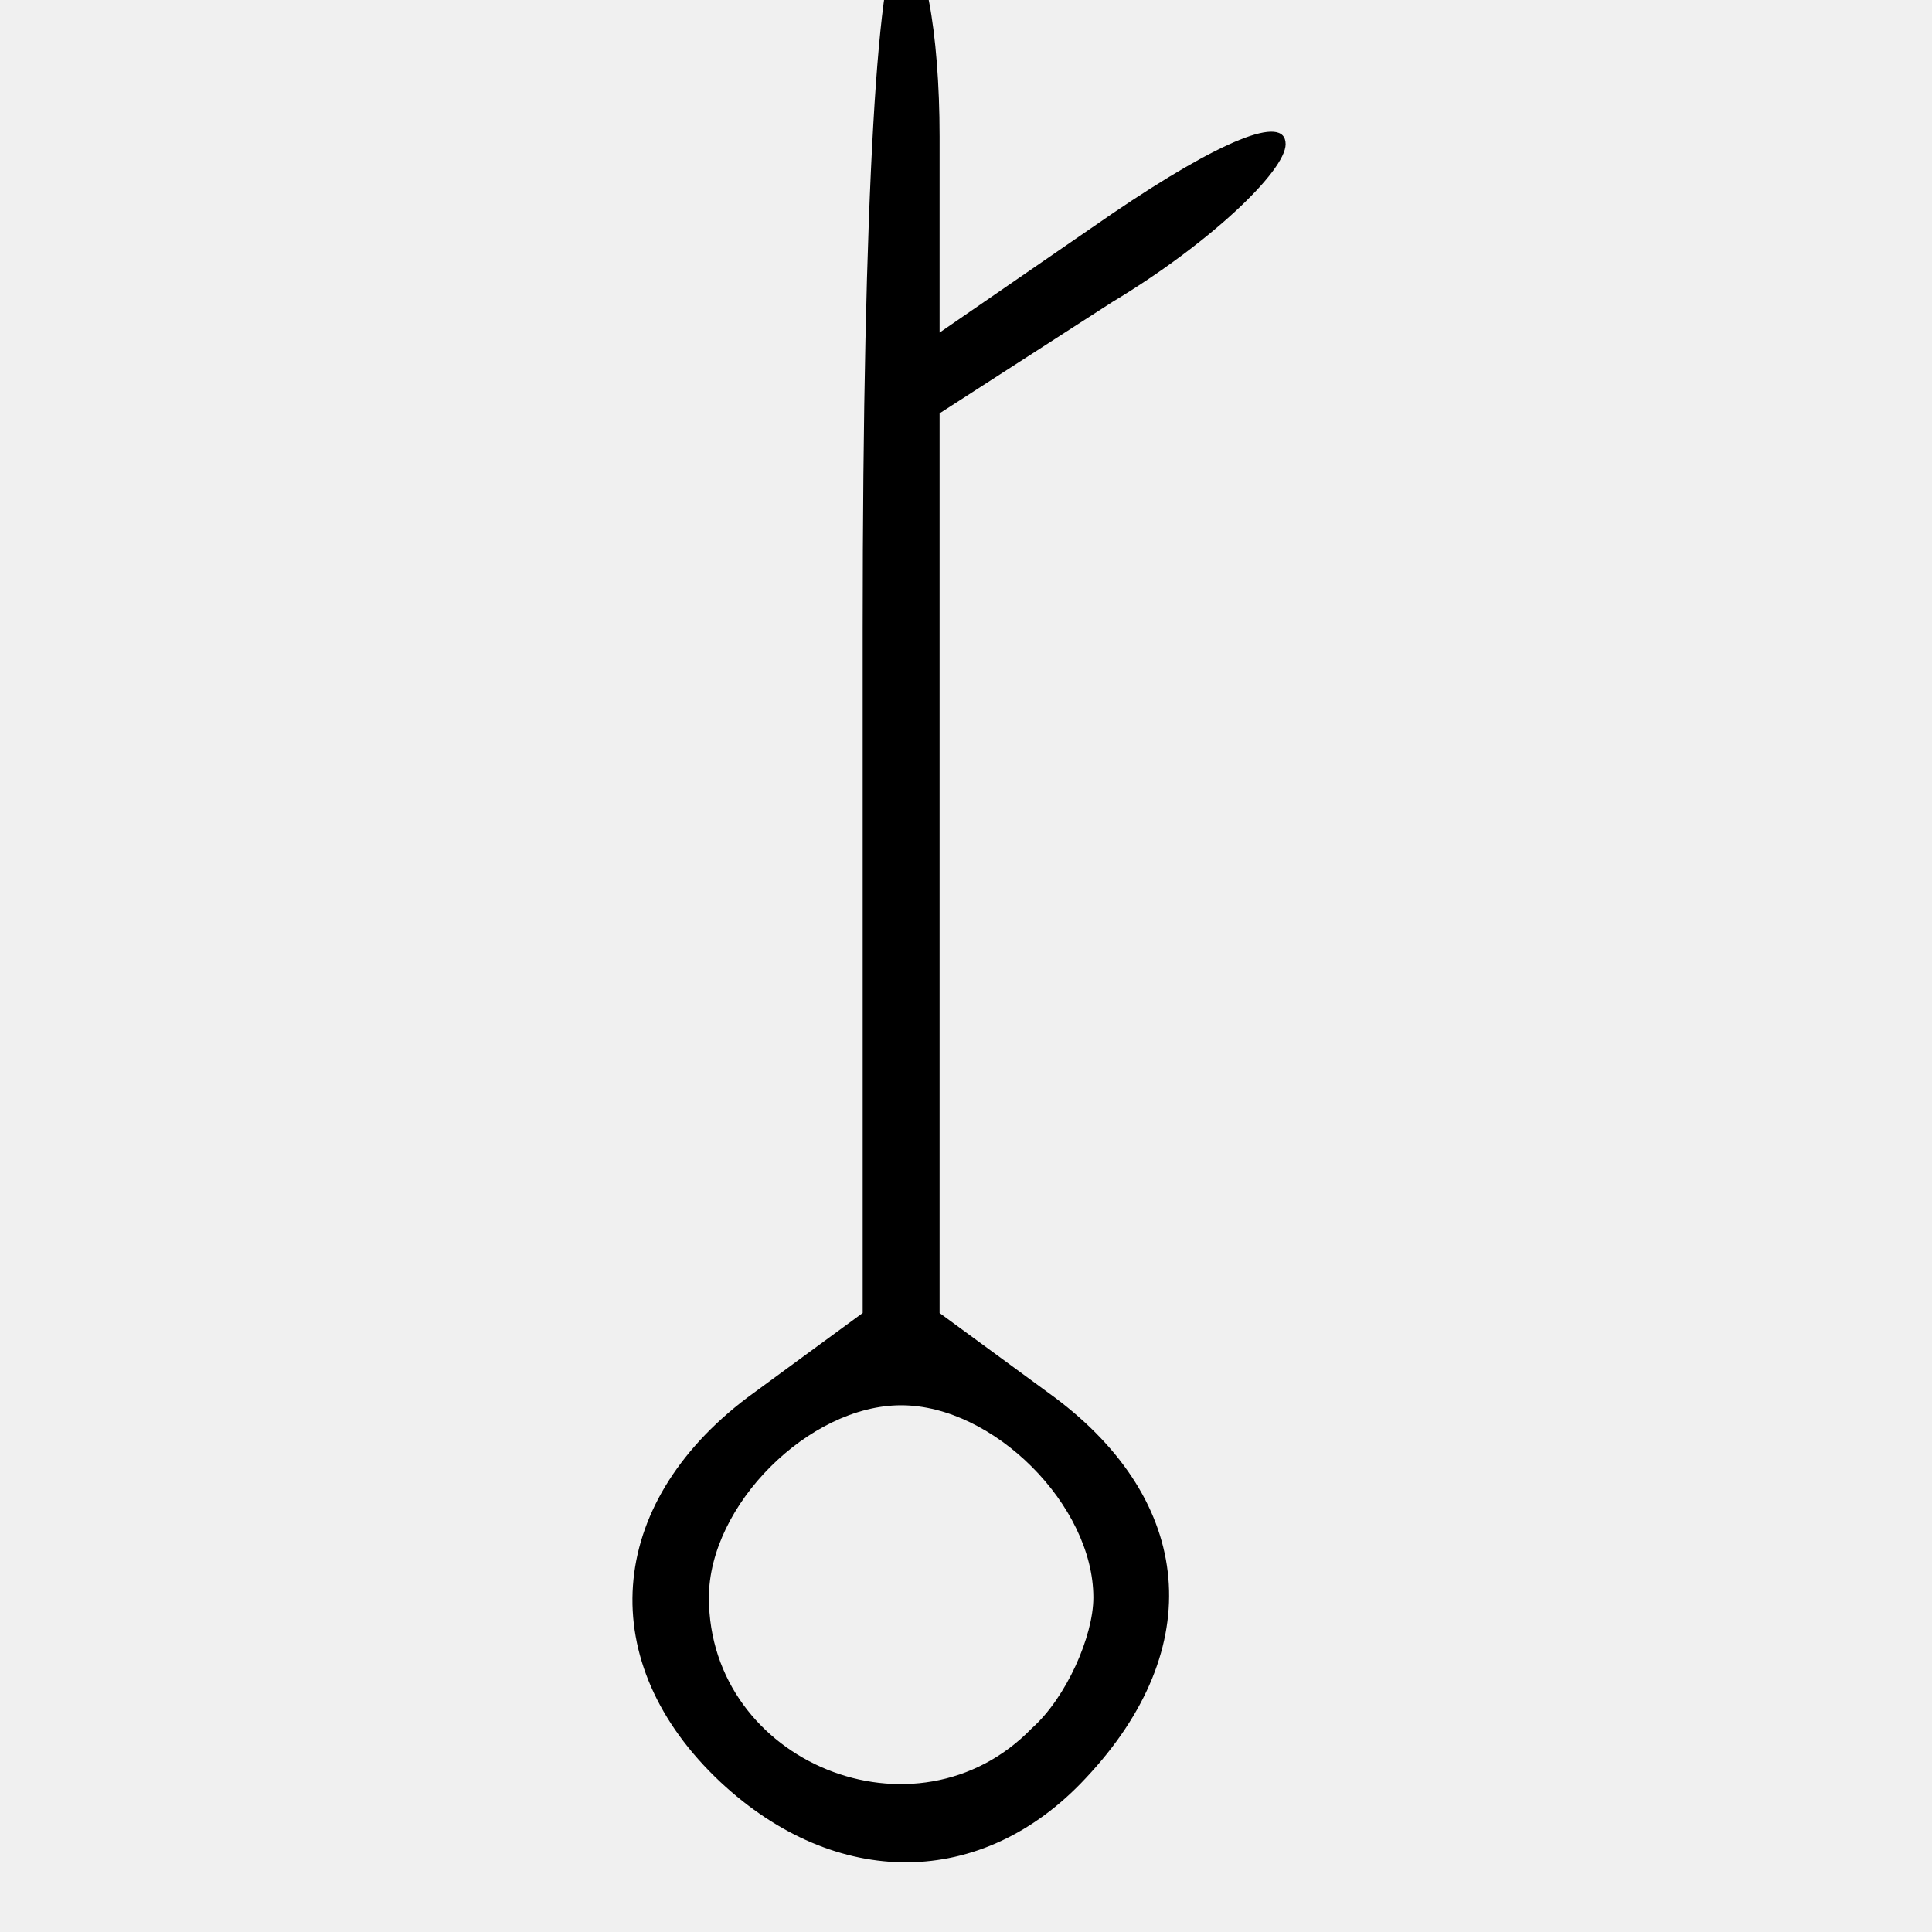
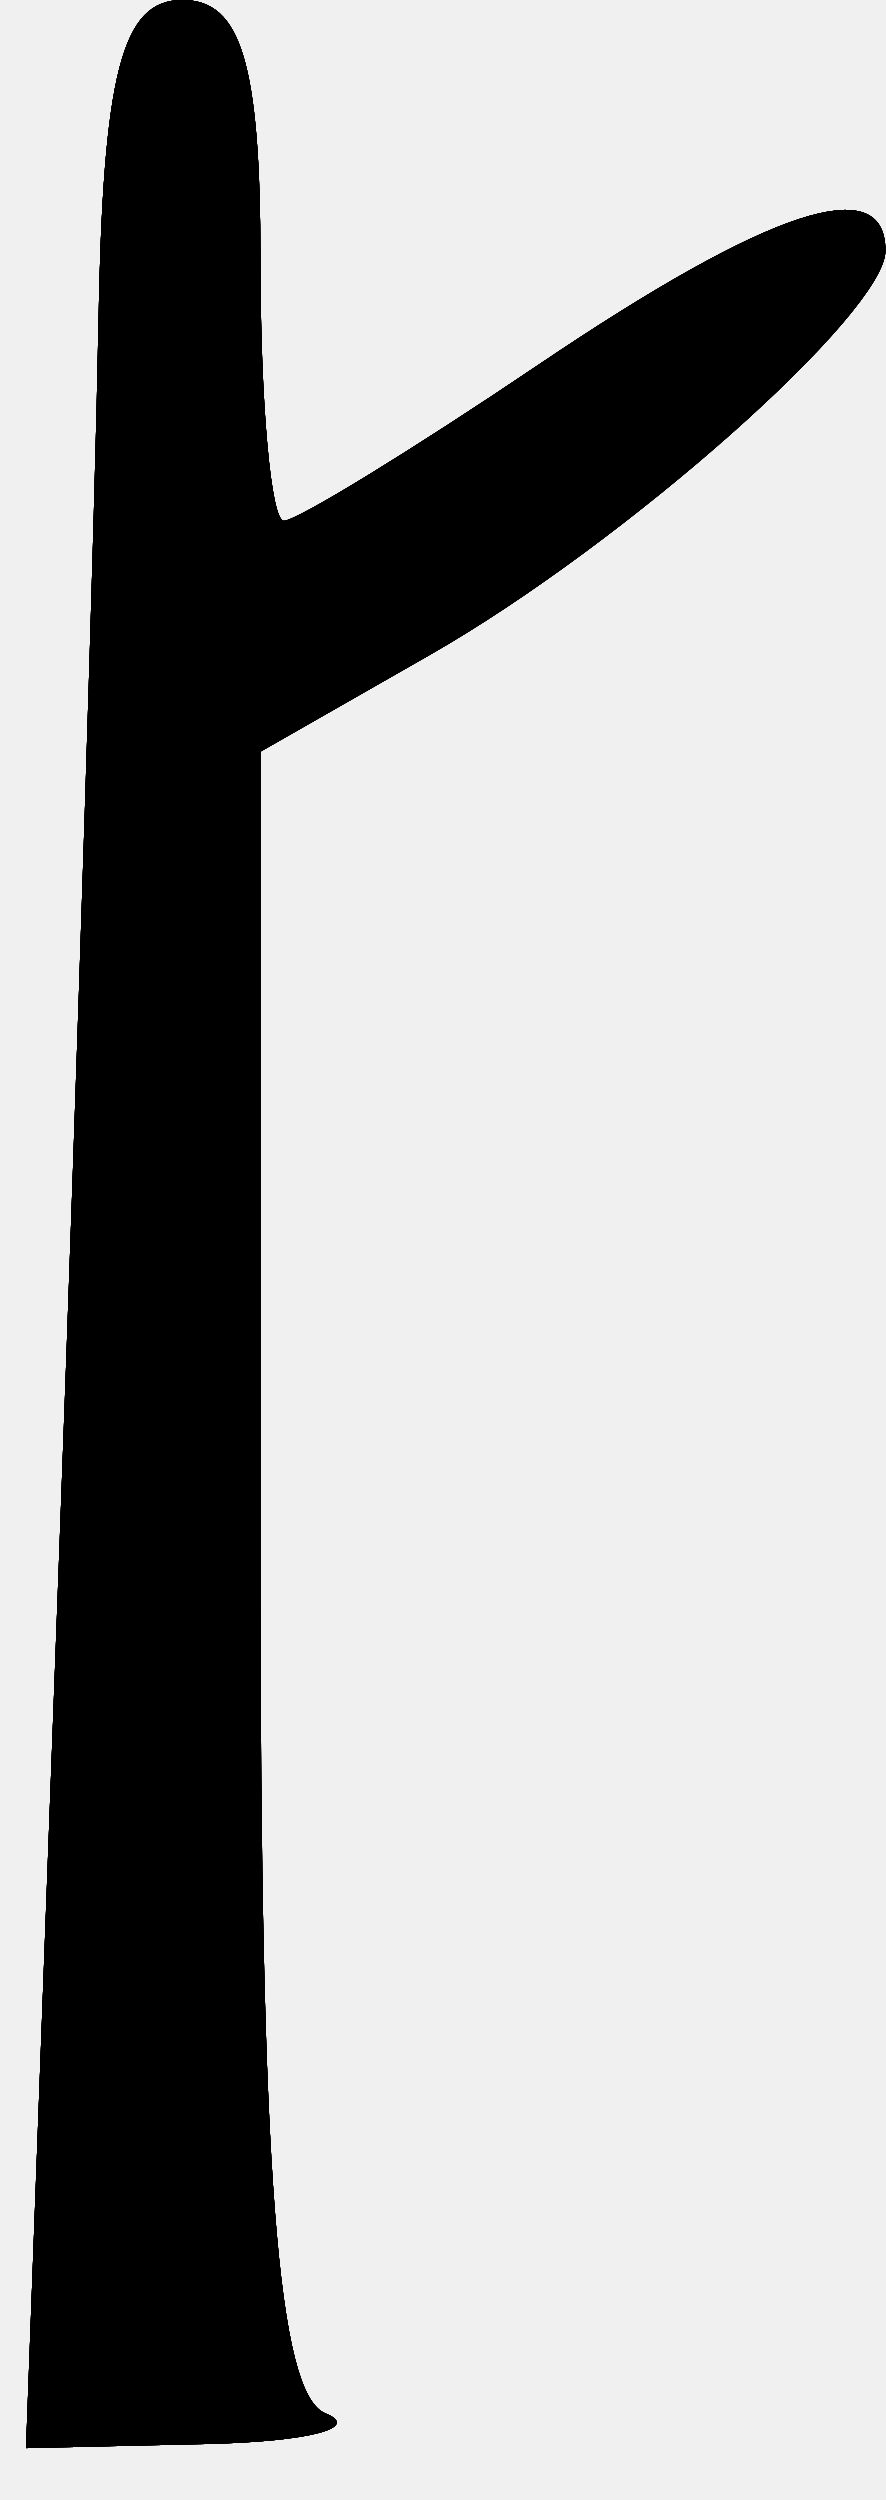
- <svg xmlns="http://www.w3.org/2000/svg" width="67" height="67" viewBox="0 0 67 67" fill="none">
-   <g clip-path="url(#clip0_10_66)">
-     <path d="M38.584 7.4L32.584 11.534V4.734C32.584 1.134 32.051 -1.933 31.251 -1.933C30.451 -1.933 29.917 6.867 29.917 21.8V45.534L25.917 48.467C20.984 52.2 20.584 57.667 24.984 61.8C28.984 65.534 34.051 65.534 37.651 61.667C41.917 57.134 41.384 52.067 36.584 48.467L32.584 45.534V14.334L38.584 10.467C41.917 8.467 44.584 5.934 44.584 5C44.584 3.934 42.317 4.867 38.584 7.4ZM35.784 59.934C31.784 64.067 24.584 61.134 24.584 55.401C24.584 52.2 28.051 48.734 31.251 48.734C34.451 48.734 37.917 52.2 37.917 55.401C37.917 56.734 36.984 58.867 35.784 59.934Z" fill="black" />
-   </g>
-   <defs>
-     <clipPath id="clip0_10_66">
-       <rect width="66.667" height="66.667" fill="white" />
-     </clipPath>
-   </defs>
+ <svg xmlns="http://www.w3.org/2000/svg" width="17" height="48" viewBox="0 0 17 48" fill="none">
+   <path fill-rule="evenodd" clip-rule="evenodd" d="M1.89 6.25C1.829 9.688 1.491 20.263 1.14 29.752L0.5 47.003L4 46.923C5.925 46.878 6.938 46.615 6.25 46.338C5.324 45.964 5 41.757 5 30.132V14.431L8.25 12.574C12.009 10.426 17 5.999 17 4.813C17 3.276 14.782 4.005 10.345 7C7.9 8.65 5.697 10 5.45 10C5.202 10 5 7.75 5 5C5 1.222 4.633 0 3.5 0C2.338 0 1.975 1.41 1.89 6.25Z" fill="black" />
+   <path fill-rule="evenodd" clip-rule="evenodd" d="M1.89 6.25C1.829 9.688 1.491 20.263 1.14 29.752L0.5 47.003L4 46.923C5.925 46.878 6.938 46.615 6.25 46.338C5.324 45.964 5 41.757 5 30.132V14.431L8.25 12.574C12.009 10.426 17 5.999 17 4.813C17 3.276 14.782 4.005 10.345 7C7.9 8.65 5.697 10 5.45 10C5.202 10 5 7.75 5 5C5 1.222 4.633 0 3.5 0C2.338 0 1.975 1.41 1.89 6.25Z" fill="black" />
+   <path fill-rule="evenodd" clip-rule="evenodd" d="M1.89 6.25C1.829 9.688 1.491 20.263 1.14 29.752L0.5 47.003L4 46.923C5.925 46.878 6.938 46.615 6.25 46.338C5.324 45.964 5 41.757 5 30.132V14.431L8.25 12.574C12.009 10.426 17 5.999 17 4.813C17 3.276 14.782 4.005 10.345 7C7.9 8.65 5.697 10 5.45 10C5.202 10 5 7.75 5 5C5 1.222 4.633 0 3.5 0C2.338 0 1.975 1.41 1.89 6.25Z" fill="black" />
+   <path fill-rule="evenodd" clip-rule="evenodd" d="M1.89 6.25C1.829 9.688 1.491 20.263 1.14 29.752L0.5 47.003L4 46.923C5.925 46.878 6.938 46.615 6.25 46.338C5.324 45.964 5 41.757 5 30.132V14.431L8.25 12.574C12.009 10.426 17 5.999 17 4.813C17 3.276 14.782 4.005 10.345 7C7.9 8.65 5.697 10 5.45 10C5.202 10 5 7.75 5 5C5 1.222 4.633 0 3.5 0C2.338 0 1.975 1.41 1.89 6.25Z" fill="black" />
+   <path fill-rule="evenodd" clip-rule="evenodd" d="M1.89 6.25C1.829 9.688 1.491 20.263 1.14 29.752L0.5 47.003L4 46.923C5.925 46.878 6.938 46.615 6.25 46.338C5.324 45.964 5 41.757 5 30.132V14.431L8.25 12.574C12.009 10.426 17 5.999 17 4.813C17 3.276 14.782 4.005 10.345 7C7.9 8.65 5.697 10 5.45 10C5.202 10 5 7.75 5 5C5 1.222 4.633 0 3.5 0C2.338 0 1.975 1.41 1.89 6.25Z" fill="black" />
+   <path fill-rule="evenodd" clip-rule="evenodd" d="M1.89 6.25C1.829 9.688 1.491 20.263 1.14 29.752L0.5 47.003L4 46.923C5.925 46.878 6.938 46.615 6.25 46.338C5.324 45.964 5 41.757 5 30.132V14.431L8.25 12.574C12.009 10.426 17 5.999 17 4.813C17 3.276 14.782 4.005 10.345 7C7.9 8.65 5.697 10 5.45 10C5.202 10 5 7.75 5 5C5 1.222 4.633 0 3.5 0C2.338 0 1.975 1.41 1.89 6.25Z" fill="black" />
+   <path fill-rule="evenodd" clip-rule="evenodd" d="M1.89 6.25C1.829 9.688 1.491 20.263 1.14 29.752L0.5 47.003L4 46.923C5.925 46.878 6.938 46.615 6.25 46.338C5.324 45.964 5 41.757 5 30.132V14.431L8.25 12.574C12.009 10.426 17 5.999 17 4.813C17 3.276 14.782 4.005 10.345 7C7.9 8.65 5.697 10 5.45 10C5.202 10 5 7.75 5 5C5 1.222 4.633 0 3.5 0C2.338 0 1.975 1.41 1.89 6.25Z" fill="black" />
+   <path fill-rule="evenodd" clip-rule="evenodd" d="M1.89 6.25C1.829 9.688 1.491 20.263 1.14 29.752L0.5 47.003L4 46.923C5.925 46.878 6.938 46.615 6.25 46.338C5.324 45.964 5 41.757 5 30.132V14.431L8.25 12.574C12.009 10.426 17 5.999 17 4.813C17 3.276 14.782 4.005 10.345 7C7.9 8.65 5.697 10 5.45 10C5.202 10 5 7.75 5 5C5 1.222 4.633 0 3.5 0C2.338 0 1.975 1.41 1.89 6.25Z" fill="black" />
</svg>
